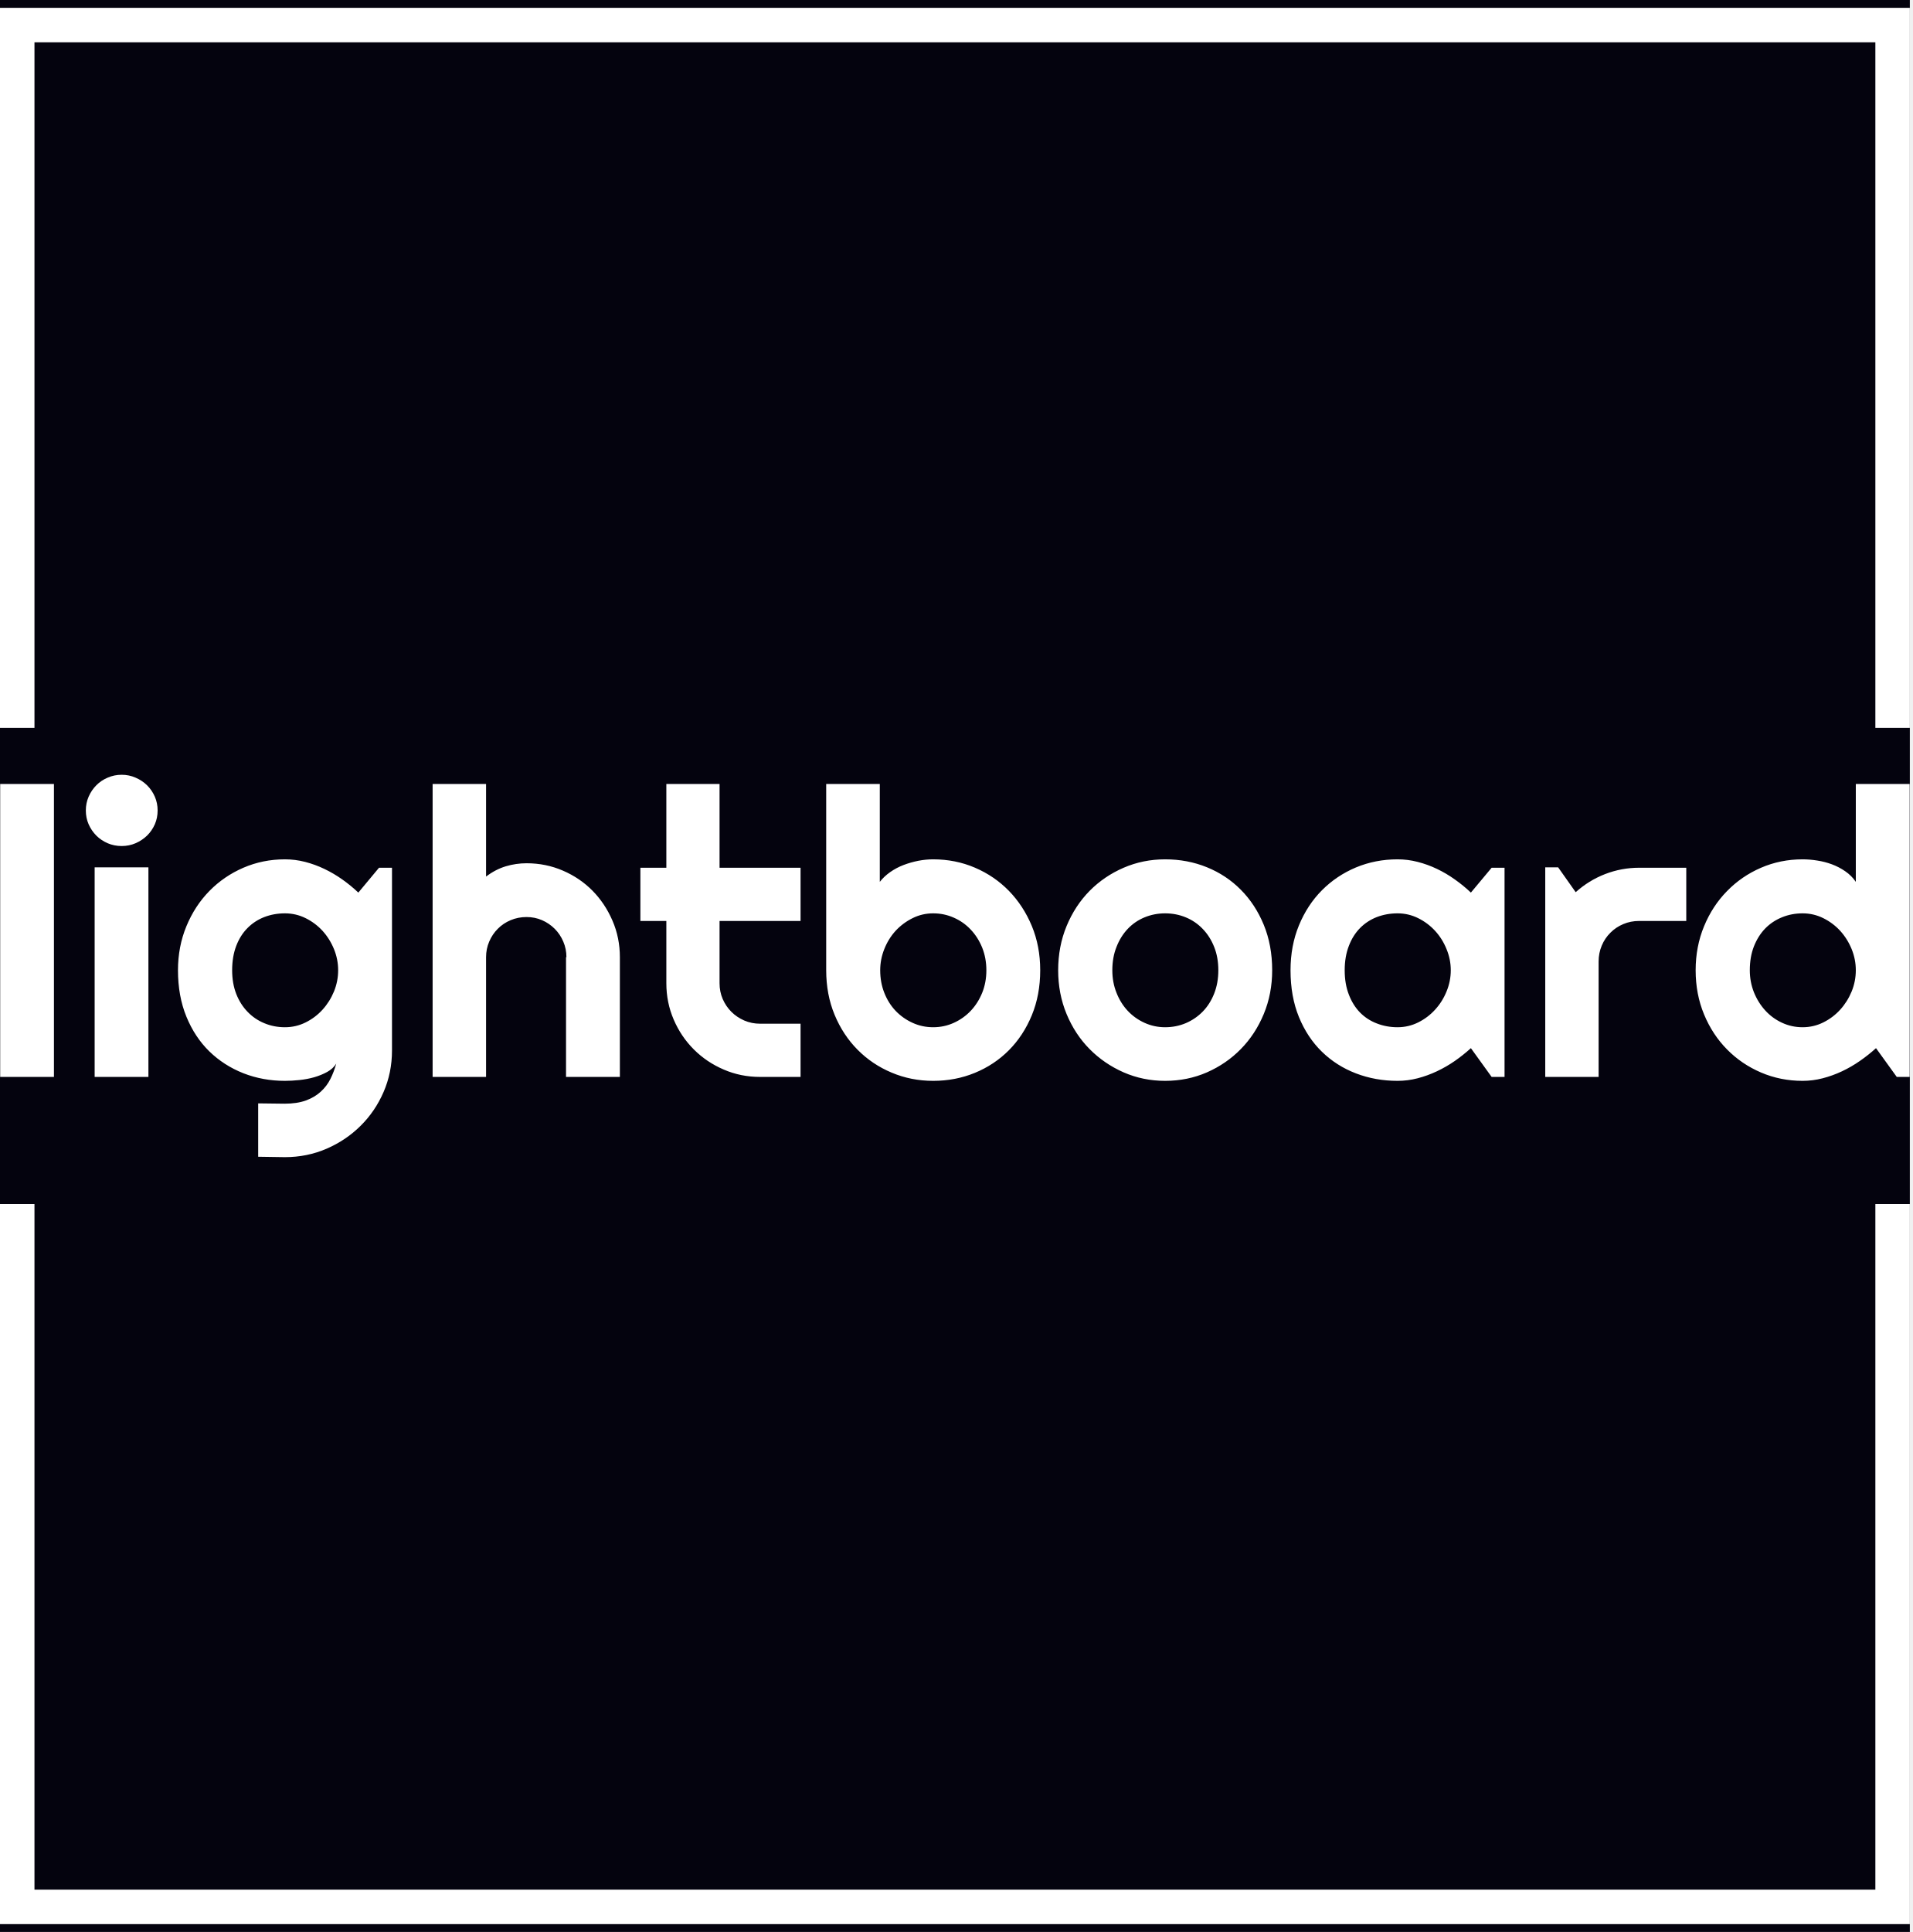
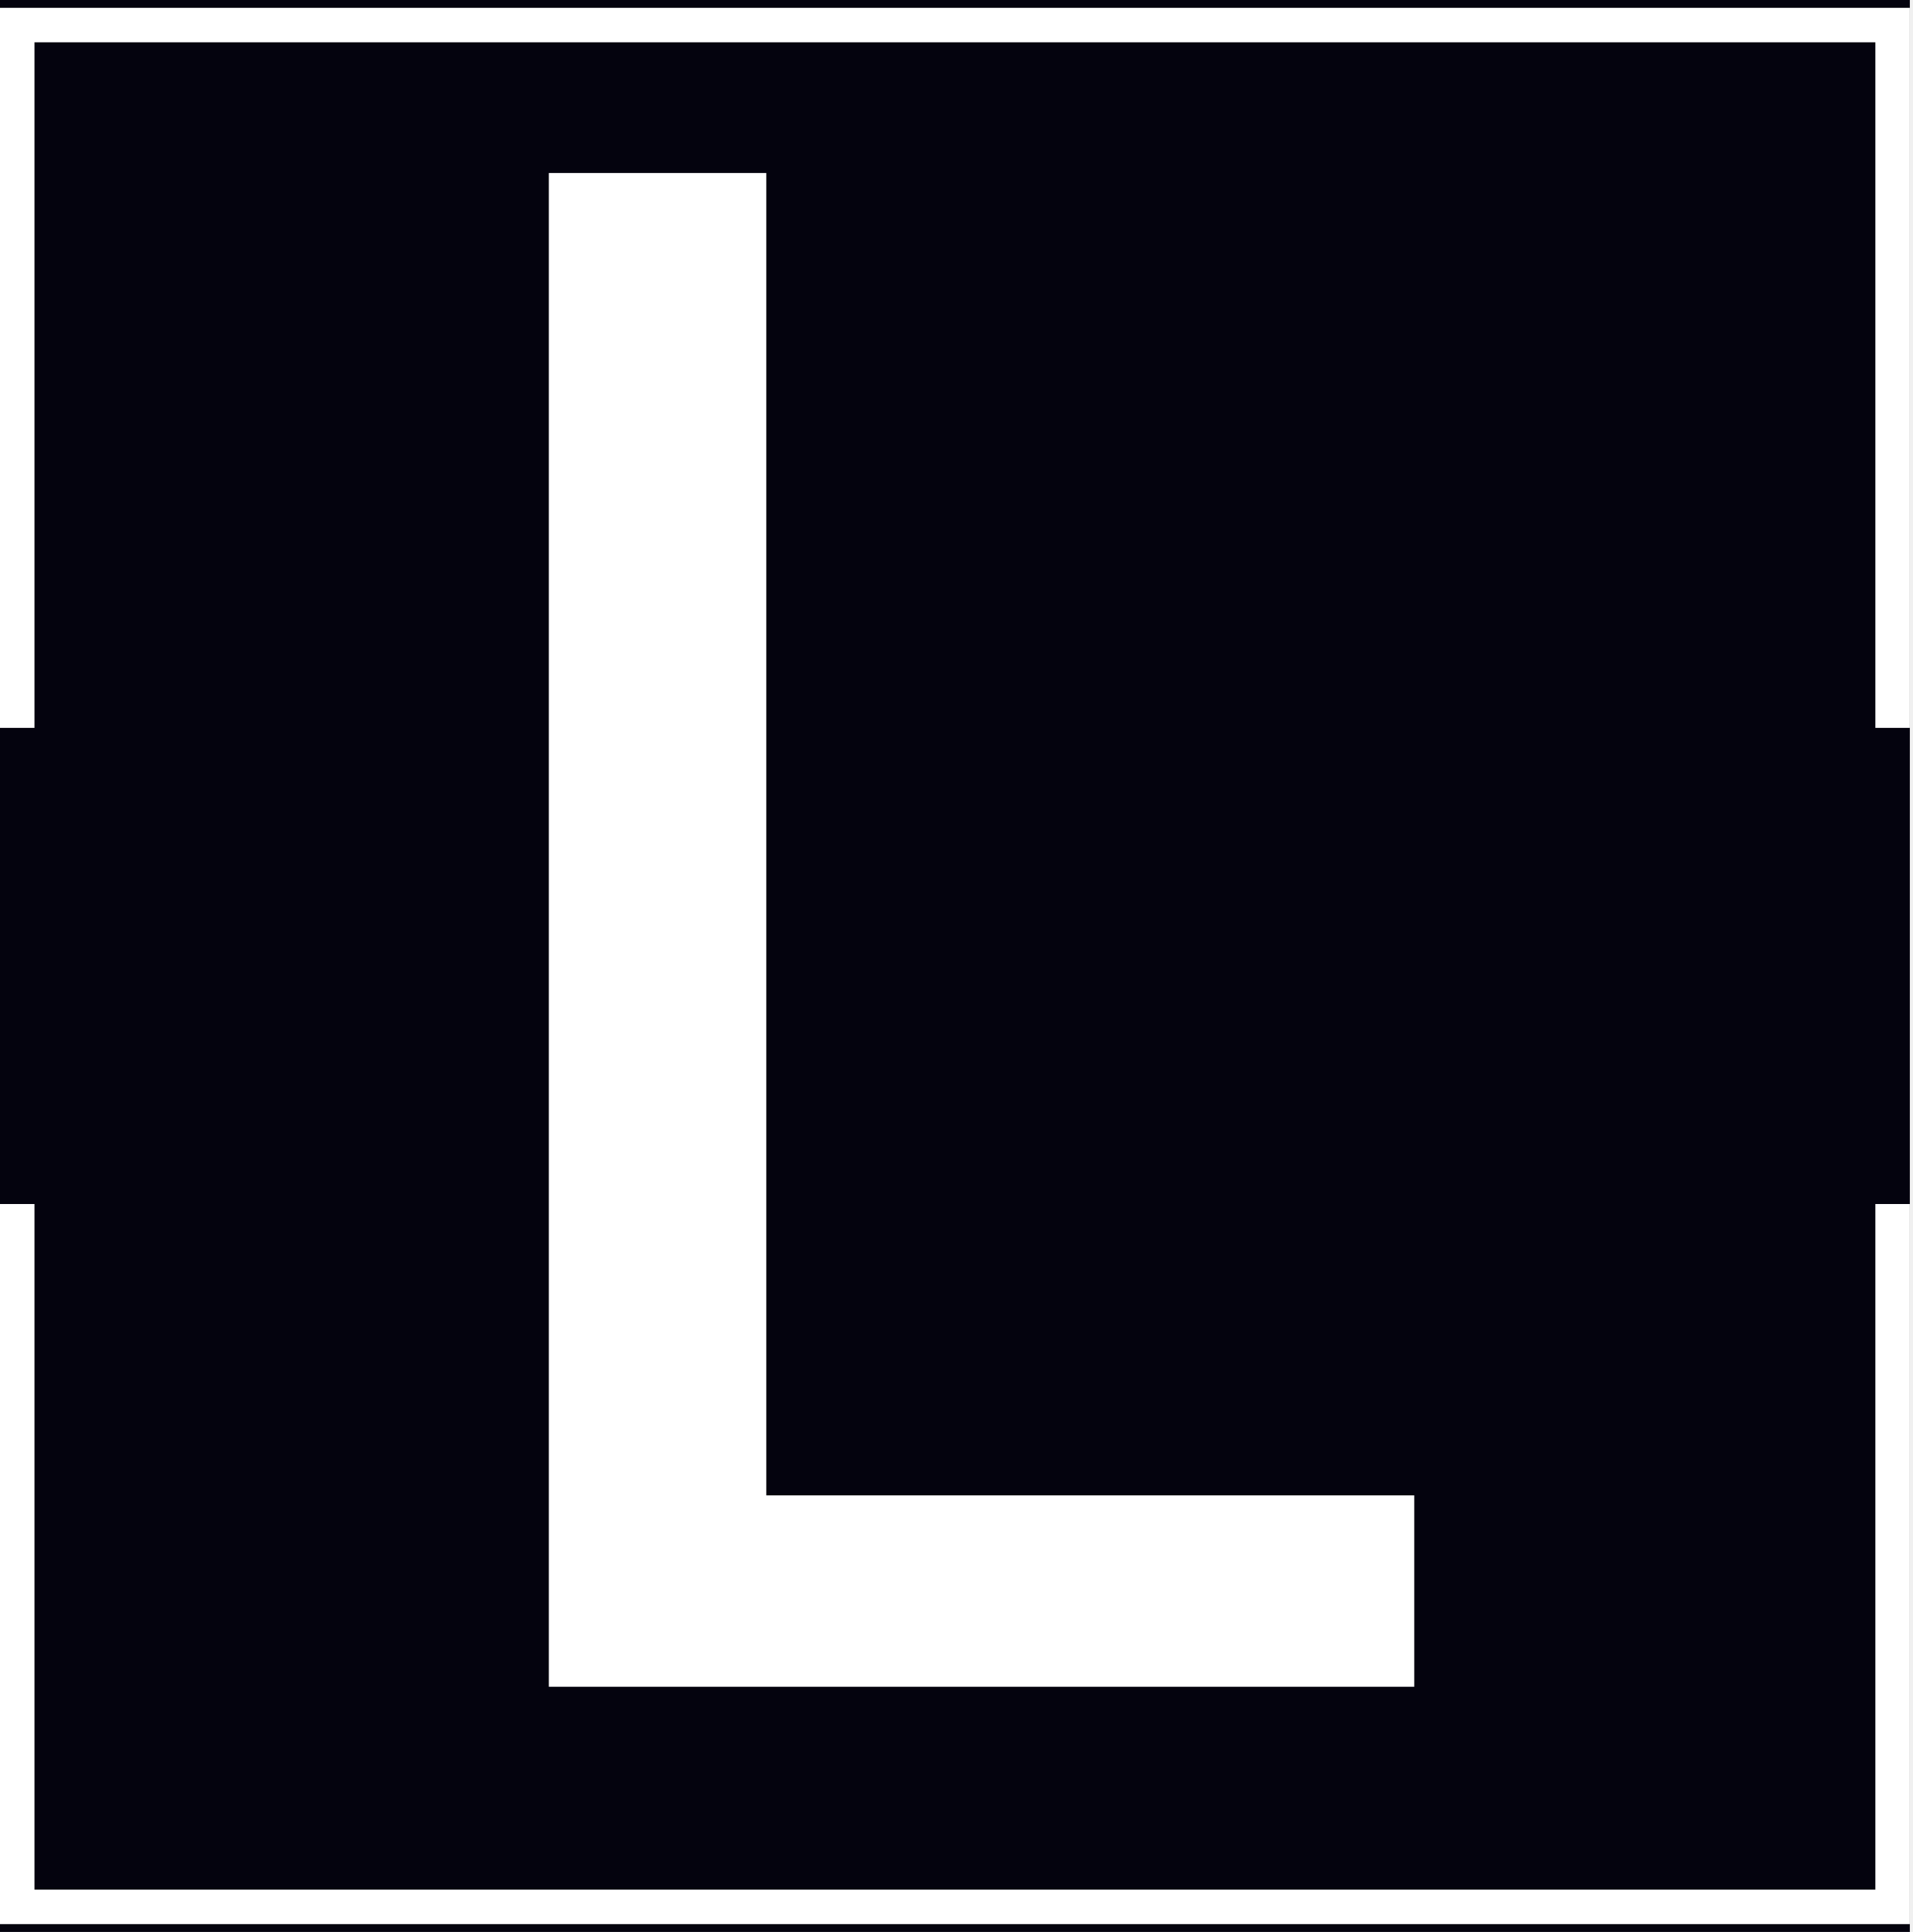
<svg xmlns="http://www.w3.org/2000/svg" width="702" height="709" viewBox="0 0 702 709" fill="none">
-   <g clip-path="url(#clip0_148_31)">
+   <g clip-path="url(#clip0_154_2)">
    <rect width="701.033" height="708.974" fill="#04030E" />
-     <g clip-path="url(#clip1_148_31)">
-       <g clip-path="url(#clip2_148_31)">
-         <g clip-path="url(#clip3_148_31)">
-           <g clip-path="url(#clip4_148_31)">
-             <g clip-path="url(#clip5_148_31)">
-               <g clip-path="url(#clip6_148_31)">
-                 <g clip-path="url(#clip7_148_31)">
-                   <g clip-path="url(#clip8_148_31)">
-                     <path d="M19.801 287.708V395.207H0.066V287.708H19.801ZM57.859 297.414C57.859 299.238 57.516 300.934 56.83 302.502C56.124 304.091 55.173 305.473 53.977 306.649C52.781 307.806 51.379 308.738 49.771 309.443C48.183 310.13 46.477 310.473 44.653 310.473C42.83 310.473 41.114 310.13 39.506 309.443C37.898 308.738 36.516 307.806 35.359 306.649C34.183 305.473 33.242 304.091 32.536 302.502C31.849 300.934 31.506 299.238 31.506 297.414C31.506 295.63 31.849 293.944 32.536 292.355C33.242 290.748 34.183 289.356 35.359 288.179C36.516 287.003 37.898 286.071 39.506 285.385C41.114 284.679 42.83 284.326 44.653 284.326C46.477 284.326 48.183 284.679 49.771 285.385C51.379 286.071 52.781 287.003 53.977 288.179C55.173 289.356 56.124 290.748 56.83 292.355C57.516 293.944 57.859 295.63 57.859 297.414ZM54.477 318.296V395.207H34.742V318.296H54.477ZM124.123 356.06C124.123 353.394 123.613 350.806 122.593 348.296C121.554 345.766 120.152 343.531 118.388 341.59C116.623 339.669 114.554 338.12 112.182 336.943C109.809 335.767 107.28 335.178 104.594 335.178C101.907 335.178 99.388 335.629 97.035 336.531C94.662 337.453 92.604 338.796 90.859 340.561C89.094 342.325 87.712 344.512 86.712 347.119C85.712 349.747 85.212 352.727 85.212 356.06C85.212 359.276 85.712 362.168 86.712 364.737C87.712 367.286 89.094 369.472 90.859 371.296C92.604 373.119 94.662 374.521 97.035 375.501C99.388 376.482 101.907 376.972 104.594 376.972C107.28 376.972 109.809 376.384 112.182 375.207C114.554 374.031 116.623 372.472 118.388 370.531C120.152 368.59 121.554 366.364 122.593 363.854C123.613 361.345 124.123 358.747 124.123 356.06ZM143.887 318.443V385.501C143.887 390.913 142.858 395.991 140.799 400.736C138.74 405.481 135.926 409.618 132.358 413.148C128.789 416.697 124.623 419.501 119.858 421.56C115.093 423.618 110.005 424.648 104.594 424.648L94.77 424.501V404.913L104.447 405.03C107.505 405.03 110.113 404.638 112.27 403.854C114.427 403.07 116.25 401.991 117.74 400.619C119.231 399.266 120.417 397.697 121.299 395.913C122.182 394.148 122.887 392.285 123.417 390.325C122.652 391.56 121.544 392.58 120.093 393.383C118.662 394.168 117.074 394.815 115.329 395.325C113.584 395.815 111.77 396.158 109.888 396.354C107.986 396.55 106.221 396.648 104.594 396.648C99.182 396.648 94.094 395.717 89.329 393.854C84.564 391.972 80.398 389.295 76.829 385.825C73.28 382.354 70.476 378.109 68.418 373.09C66.359 368.07 65.329 362.394 65.329 356.06C65.329 350.276 66.359 344.894 68.418 339.914C70.476 334.933 73.28 330.629 76.829 327.002C80.398 323.355 84.564 320.502 89.329 318.443C94.094 316.385 99.182 315.355 104.594 315.355C107.084 315.355 109.554 315.669 112.005 316.296C114.437 316.924 116.799 317.786 119.093 318.885C121.387 319.983 123.584 321.277 125.682 322.767C127.76 324.237 129.711 325.835 131.534 327.561L139.123 318.443H143.887ZM178.416 351.266V395.207H158.799V287.708H178.416V321.679C180.749 319.914 183.161 318.659 185.651 317.914C188.141 317.169 190.681 316.796 193.269 316.796C198.014 316.796 202.465 317.698 206.622 319.502C210.778 321.286 214.406 323.747 217.504 326.884C220.582 330.022 223.023 333.688 224.827 337.884C226.631 342.061 227.533 346.521 227.533 351.266V395.207H207.769V351.266H207.916C207.916 349.247 207.533 347.345 206.769 345.561C206.004 343.757 204.955 342.188 203.622 340.855C202.269 339.502 200.71 338.443 198.945 337.678C197.181 336.914 195.288 336.531 193.269 336.531C191.21 336.531 189.269 336.914 187.445 337.678C185.622 338.443 184.043 339.502 182.71 340.855C181.377 342.188 180.328 343.757 179.563 345.561C178.798 347.345 178.416 349.247 178.416 351.266ZM293.856 395.207H279.003C274.258 395.207 269.807 394.305 265.65 392.501C261.474 390.717 257.817 388.256 254.68 385.119C251.542 381.982 249.082 378.335 247.297 374.178C245.494 370.001 244.592 365.551 244.592 360.825V337.972H235.062V318.443H244.592V287.708H264.121V318.443H293.856V337.972H264.121V360.825C264.121 362.884 264.503 364.805 265.268 366.59C266.052 368.394 267.111 369.962 268.444 371.296C269.777 372.629 271.356 373.697 273.179 374.501C275.003 375.286 276.944 375.678 279.003 375.678H293.856V395.207ZM381.825 356.06C381.825 362.1 380.796 367.609 378.737 372.59C376.678 377.57 373.874 381.844 370.325 385.413C366.776 388.982 362.619 391.746 357.855 393.707C353.09 395.668 347.982 396.648 342.531 396.648C337.12 396.648 332.032 395.638 327.267 393.619C322.502 391.619 318.345 388.825 314.796 385.236C311.228 381.648 308.414 377.374 306.355 372.413C304.297 367.452 303.267 362.002 303.267 356.06V287.708H322.943V323.62C323.983 322.286 325.257 321.09 326.767 320.032C328.277 318.973 329.904 318.11 331.649 317.443C333.394 316.777 335.208 316.257 337.09 315.885C338.953 315.532 340.767 315.355 342.531 315.355C347.982 315.355 353.09 316.375 357.855 318.414C362.619 320.453 366.776 323.286 370.325 326.914C373.874 330.561 376.678 334.855 378.737 339.796C380.796 344.757 381.825 350.178 381.825 356.06ZM362.061 356.06C362.061 353.1 361.551 350.335 360.531 347.766C359.492 345.217 358.09 343.012 356.325 341.149C354.561 339.267 352.492 337.806 350.119 336.767C347.747 335.708 345.218 335.178 342.531 335.178C339.845 335.178 337.326 335.767 334.973 336.943C332.6 338.12 330.522 339.669 328.737 341.59C326.973 343.531 325.59 345.766 324.59 348.296C323.59 350.806 323.09 353.394 323.09 356.06C323.09 359.041 323.59 361.796 324.59 364.325C325.59 366.874 326.973 369.08 328.737 370.943C330.522 372.805 332.6 374.276 334.973 375.354C337.326 376.433 339.845 376.972 342.531 376.972C345.218 376.972 347.747 376.433 350.119 375.354C352.492 374.276 354.561 372.805 356.325 370.943C358.09 369.08 359.492 366.874 360.531 364.325C361.551 361.796 362.061 359.041 362.061 356.06ZM466.971 356.06C466.971 361.805 465.941 367.158 463.883 372.119C461.824 377.08 459.02 381.364 455.471 384.972C451.942 388.58 447.795 391.432 443.03 393.53C438.265 395.609 433.148 396.648 427.677 396.648C422.285 396.648 417.207 395.609 412.442 393.53C407.678 391.432 403.511 388.58 399.942 384.972C396.374 381.364 393.56 377.08 391.501 372.119C389.443 367.158 388.413 361.805 388.413 356.06C388.413 350.237 389.443 344.835 391.501 339.855C393.56 334.874 396.374 330.571 399.942 326.943C403.511 323.335 407.678 320.502 412.442 318.443C417.207 316.385 422.285 315.355 427.677 315.355C433.148 315.355 438.265 316.326 443.03 318.267C447.795 320.208 451.942 322.963 455.471 326.531C459.02 330.1 461.824 334.384 463.883 339.384C465.941 344.384 466.971 349.943 466.971 356.06ZM447.206 356.06C447.206 352.904 446.697 350.051 445.677 347.502C444.657 344.933 443.255 342.727 441.471 340.884C439.706 339.041 437.638 337.629 435.265 336.649C432.893 335.669 430.363 335.178 427.677 335.178C425.011 335.178 422.491 335.669 420.119 336.649C417.746 337.629 415.687 339.041 413.942 340.884C412.197 342.727 410.825 344.933 409.825 347.502C408.805 350.051 408.295 352.904 408.295 356.06C408.295 359.041 408.805 361.796 409.825 364.325C410.825 366.874 412.197 369.08 413.942 370.943C415.687 372.805 417.746 374.276 420.119 375.354C422.491 376.433 425.011 376.972 427.677 376.972C430.363 376.972 432.893 376.472 435.265 375.472C437.638 374.452 439.706 373.041 441.471 371.237C443.255 369.413 444.657 367.207 445.677 364.619C446.697 362.031 447.206 359.178 447.206 356.06ZM552.264 318.443V395.207H547.528L539.911 384.648C538.048 386.335 536.078 387.903 533.999 389.354C531.901 390.805 529.705 392.07 527.411 393.148C525.117 394.227 522.764 395.079 520.352 395.707C517.941 396.334 515.49 396.648 513 396.648C507.588 396.648 502.5 395.736 497.735 393.913C492.97 392.089 488.804 389.442 485.235 385.972C481.667 382.501 478.853 378.256 476.794 373.237C474.735 368.217 473.706 362.492 473.706 356.06C473.706 350.08 474.735 344.59 476.794 339.59C478.853 334.59 481.667 330.296 485.235 326.708C488.804 323.12 492.97 320.326 497.735 318.326C502.5 316.345 507.588 315.355 513 315.355C515.49 315.355 517.95 315.669 520.382 316.296C522.833 316.924 525.205 317.786 527.499 318.885C529.793 319.983 531.98 321.277 534.058 322.767C536.136 324.237 538.087 325.835 539.911 327.561L547.528 318.443H552.264ZM532.529 356.06C532.529 353.394 532.009 350.806 530.97 348.296C529.95 345.766 528.548 343.531 526.764 341.59C524.999 339.669 522.931 338.12 520.558 336.943C518.186 335.767 515.666 335.178 513 335.178C510.313 335.178 507.784 335.629 505.411 336.531C503.039 337.453 500.98 338.796 499.235 340.561C497.49 342.325 496.117 344.512 495.117 347.119C494.098 349.747 493.588 352.727 493.588 356.06C493.588 359.413 494.098 362.394 495.117 365.001C496.117 367.609 497.49 369.805 499.235 371.59C500.98 373.354 503.039 374.688 505.411 375.59C507.784 376.511 510.313 376.972 513 376.972C515.666 376.972 518.186 376.384 520.558 375.207C522.931 374.031 524.999 372.472 526.764 370.531C528.548 368.59 529.95 366.364 530.97 363.854C532.009 361.345 532.529 358.747 532.529 356.06ZM586.793 352.855V395.207H567.205V318.296H571.94L578.381 327.414C581.557 324.551 585.155 322.335 589.175 320.767C593.194 319.218 597.351 318.443 601.645 318.443H618.969V337.972H601.645C599.587 337.972 597.655 338.355 595.851 339.12C594.028 339.884 592.449 340.943 591.116 342.296C589.763 343.629 588.704 345.208 587.94 347.031C587.175 348.855 586.793 350.796 586.793 352.855ZM700.967 287.708V395.207H696.232L688.615 384.648C686.752 386.335 684.772 387.903 682.674 389.354C680.595 390.805 678.409 392.07 676.115 393.148C673.821 394.227 671.458 395.079 669.027 395.707C666.615 396.334 664.164 396.648 661.674 396.648C656.262 396.648 651.174 395.629 646.409 393.589C641.645 391.55 637.488 388.727 633.939 385.119C630.37 381.511 627.557 377.227 625.498 372.266C623.439 367.305 622.41 361.903 622.41 356.06C622.41 350.276 623.439 344.894 625.498 339.914C627.557 334.933 630.37 330.629 633.939 327.002C637.488 323.355 641.645 320.502 646.409 318.443C651.174 316.385 656.262 315.355 661.674 315.355C663.399 315.355 665.184 315.502 667.027 315.796C668.87 316.071 670.664 316.532 672.409 317.179C674.154 317.826 675.791 318.679 677.321 319.737C678.87 320.796 680.164 322.09 681.203 323.62V287.708H700.967ZM681.203 356.06C681.203 353.394 680.693 350.806 679.674 348.296C678.634 345.766 677.232 343.531 675.468 341.59C673.703 339.669 671.635 338.12 669.262 336.943C666.89 335.767 664.36 335.178 661.674 335.178C658.988 335.178 656.468 335.659 654.115 336.62C651.743 337.58 649.684 338.953 647.939 340.737C646.194 342.541 644.811 344.737 643.792 347.325C642.792 349.894 642.292 352.806 642.292 356.06C642.292 358.884 642.792 361.57 643.792 364.119C644.811 366.649 646.194 368.874 647.939 370.796C649.684 372.717 651.743 374.227 654.115 375.325C656.468 376.423 658.988 376.972 661.674 376.972C664.36 376.972 666.89 376.384 669.262 375.207C671.635 374.031 673.703 372.472 675.468 370.531C677.232 368.59 678.634 366.364 679.674 363.854C680.693 361.345 681.203 358.747 681.203 356.06Z" fill="white" />
-                   </g>
-                 </g>
-               </g>
-             </g>
-           </g>
-         </g>
-       </g>
+     <g clip-path="url(#clip1_154_2)">
      <path d="M0 267.119V2.868H701.032V267.119H688.378V15.522H12.654V267.119H0ZM0 441.855V706.106H701.032V441.855H688.378V693.452H12.654V441.855H0Z" fill="white" />
    </g>
+     <path d="M201.458 63.488H281.273V548.763H519.121V619H201.458V63.488Z" fill="white" />
  </g>
  <defs>
-     <clipPath id="clip0_148_31">
+     <clipPath id="clip0_154_2">
      <rect width="701.033" height="708.974" fill="white" />
    </clipPath>
-     <clipPath id="clip1_148_31">
+     <clipPath id="clip1_154_2">
      <rect width="701.033" height="708.974" fill="white" />
-     </clipPath>
-     <clipPath id="clip2_148_31">
-       <rect width="701.033" height="140.322" fill="white" transform="translate(0 284.326)" />
-     </clipPath>
-     <clipPath id="clip3_148_31">
-       <rect width="701.033" height="140.322" fill="white" transform="translate(0 284.326)" />
-     </clipPath>
-     <clipPath id="clip4_148_31">
-       <rect width="701.033" height="140.322" fill="white" transform="translate(0 284.326)" />
-     </clipPath>
-     <clipPath id="clip5_148_31">
-       <rect width="701.033" height="140.322" fill="white" transform="translate(0 284.326)" />
-     </clipPath>
-     <clipPath id="clip6_148_31">
-       <rect width="701.033" height="140.322" fill="white" transform="translate(0 284.326)" />
-     </clipPath>
-     <clipPath id="clip7_148_31">
-       <rect width="701.033" height="140.322" fill="white" transform="translate(0 284.326)" />
-     </clipPath>
-     <clipPath id="clip8_148_31">
-       <rect width="701.033" height="140.322" fill="white" transform="translate(0 284.326)" />
    </clipPath>
  </defs>
</svg>
